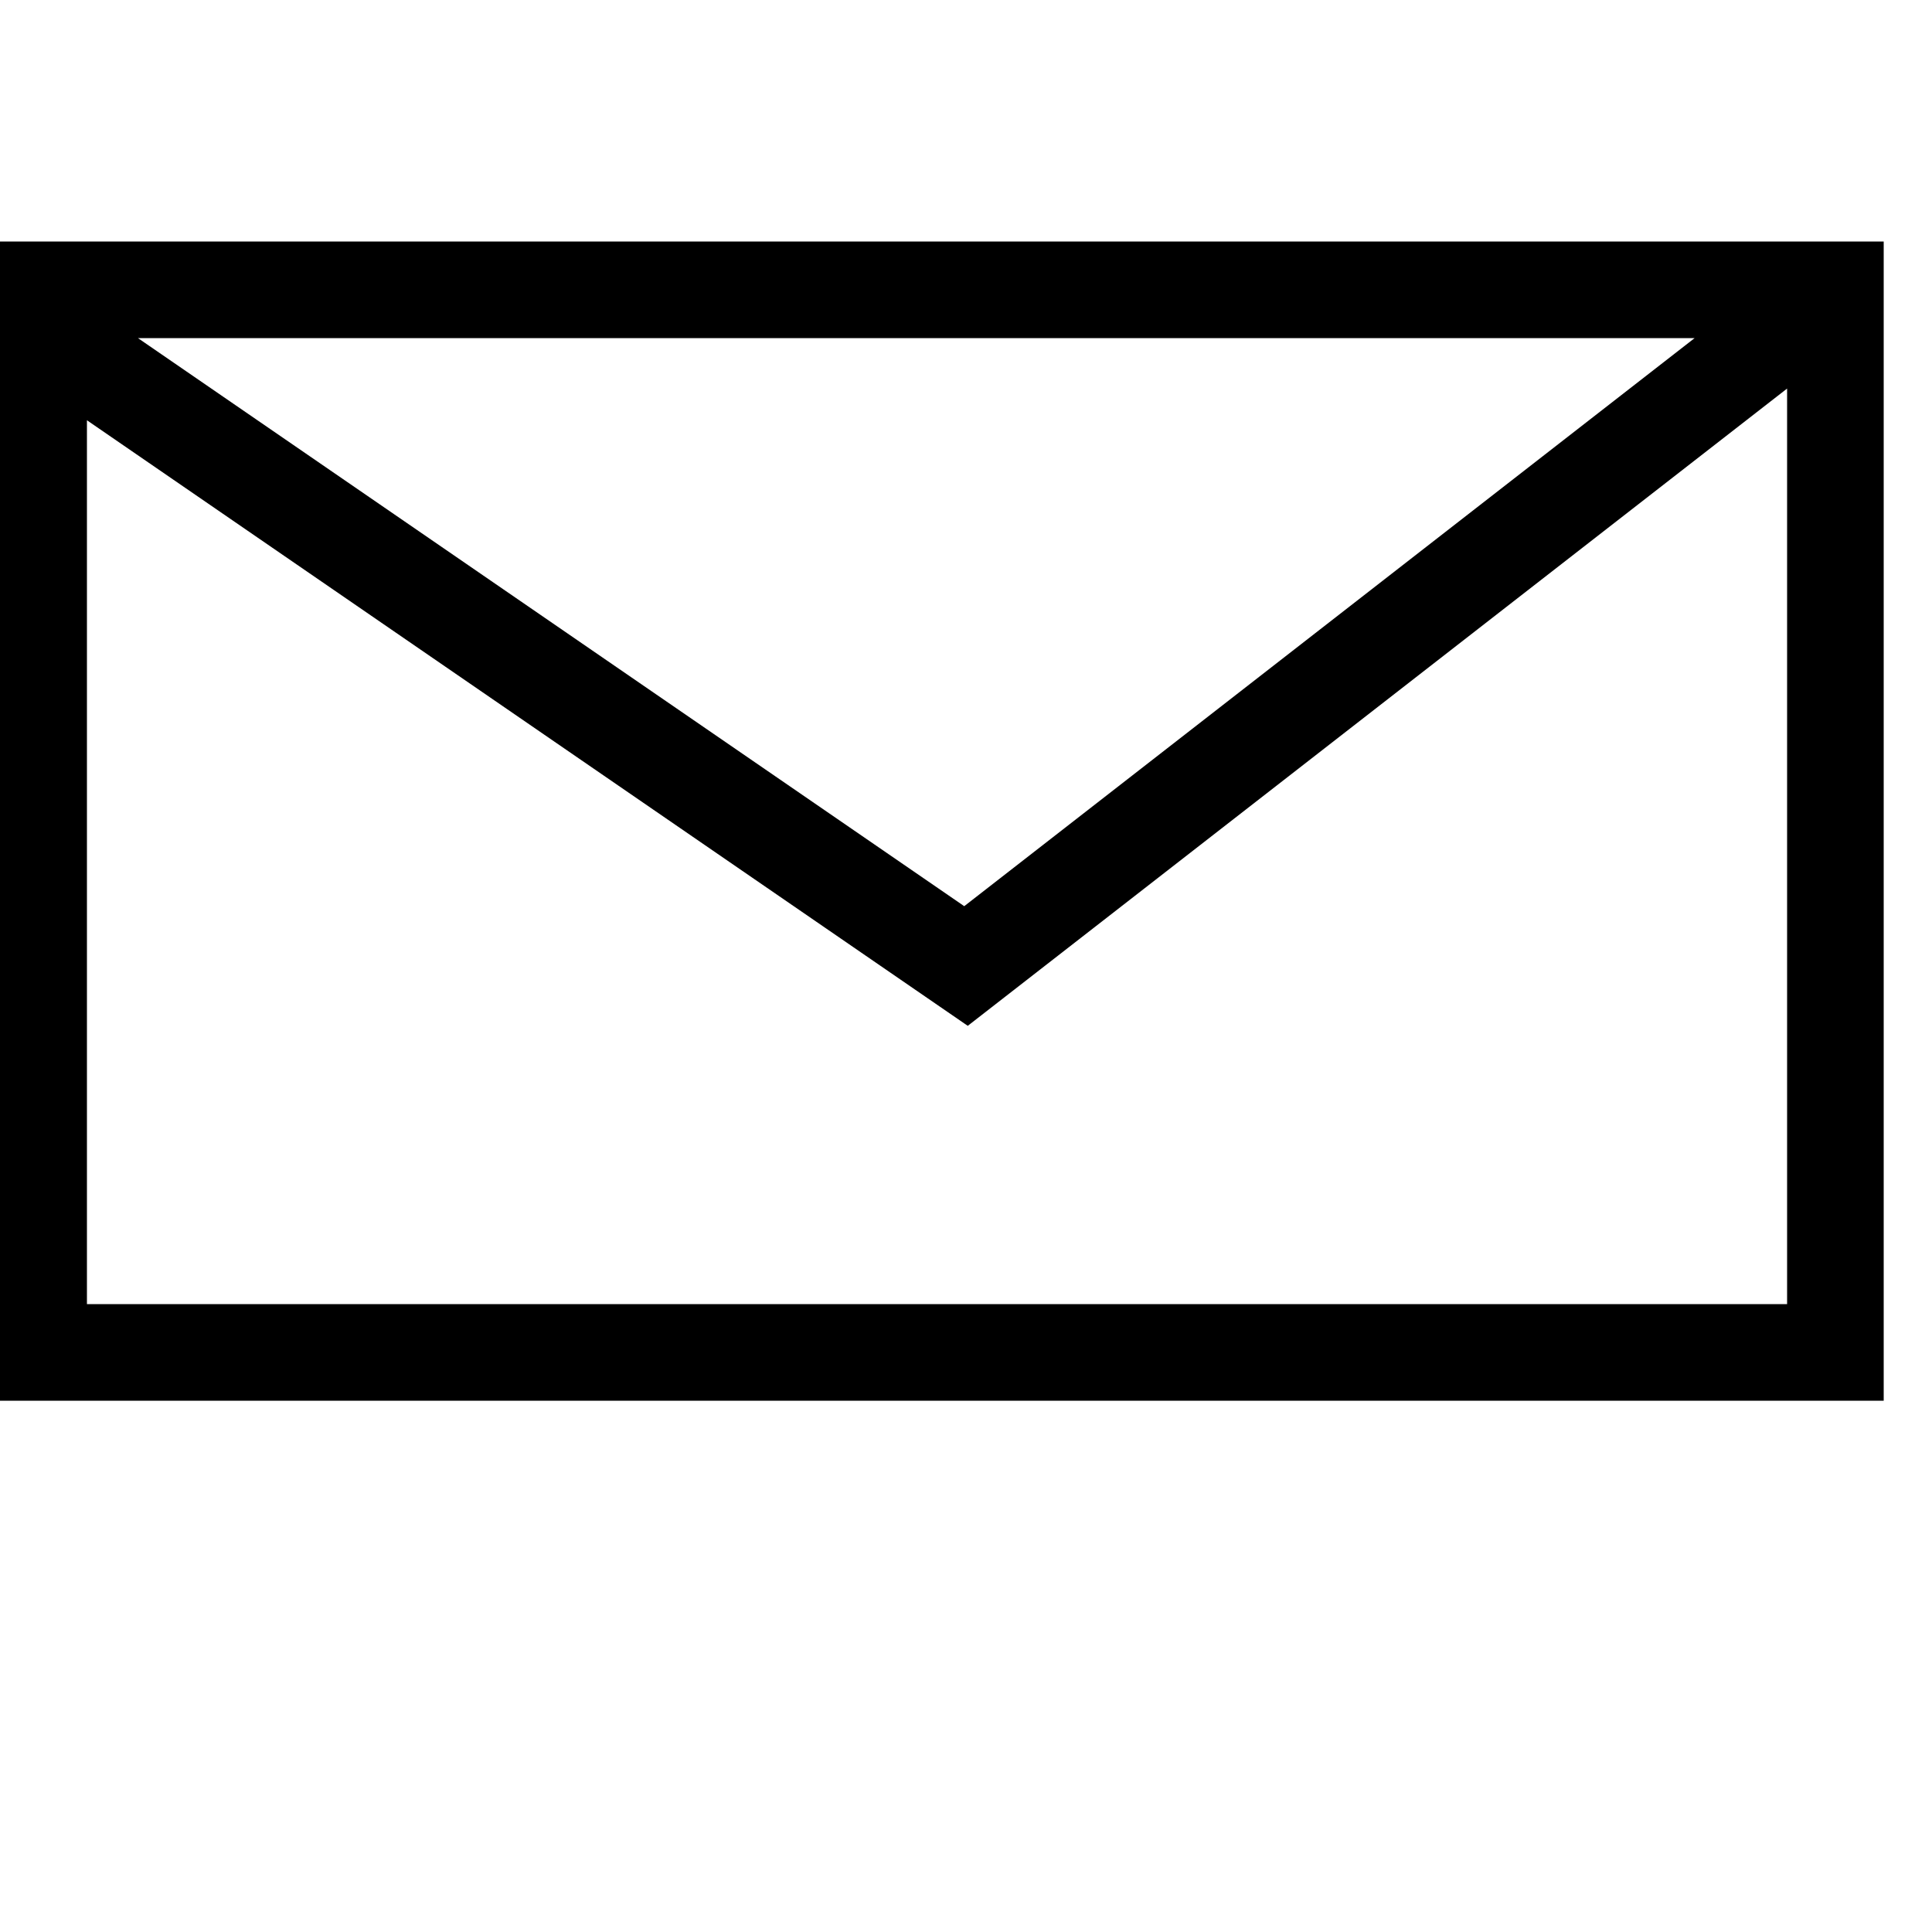
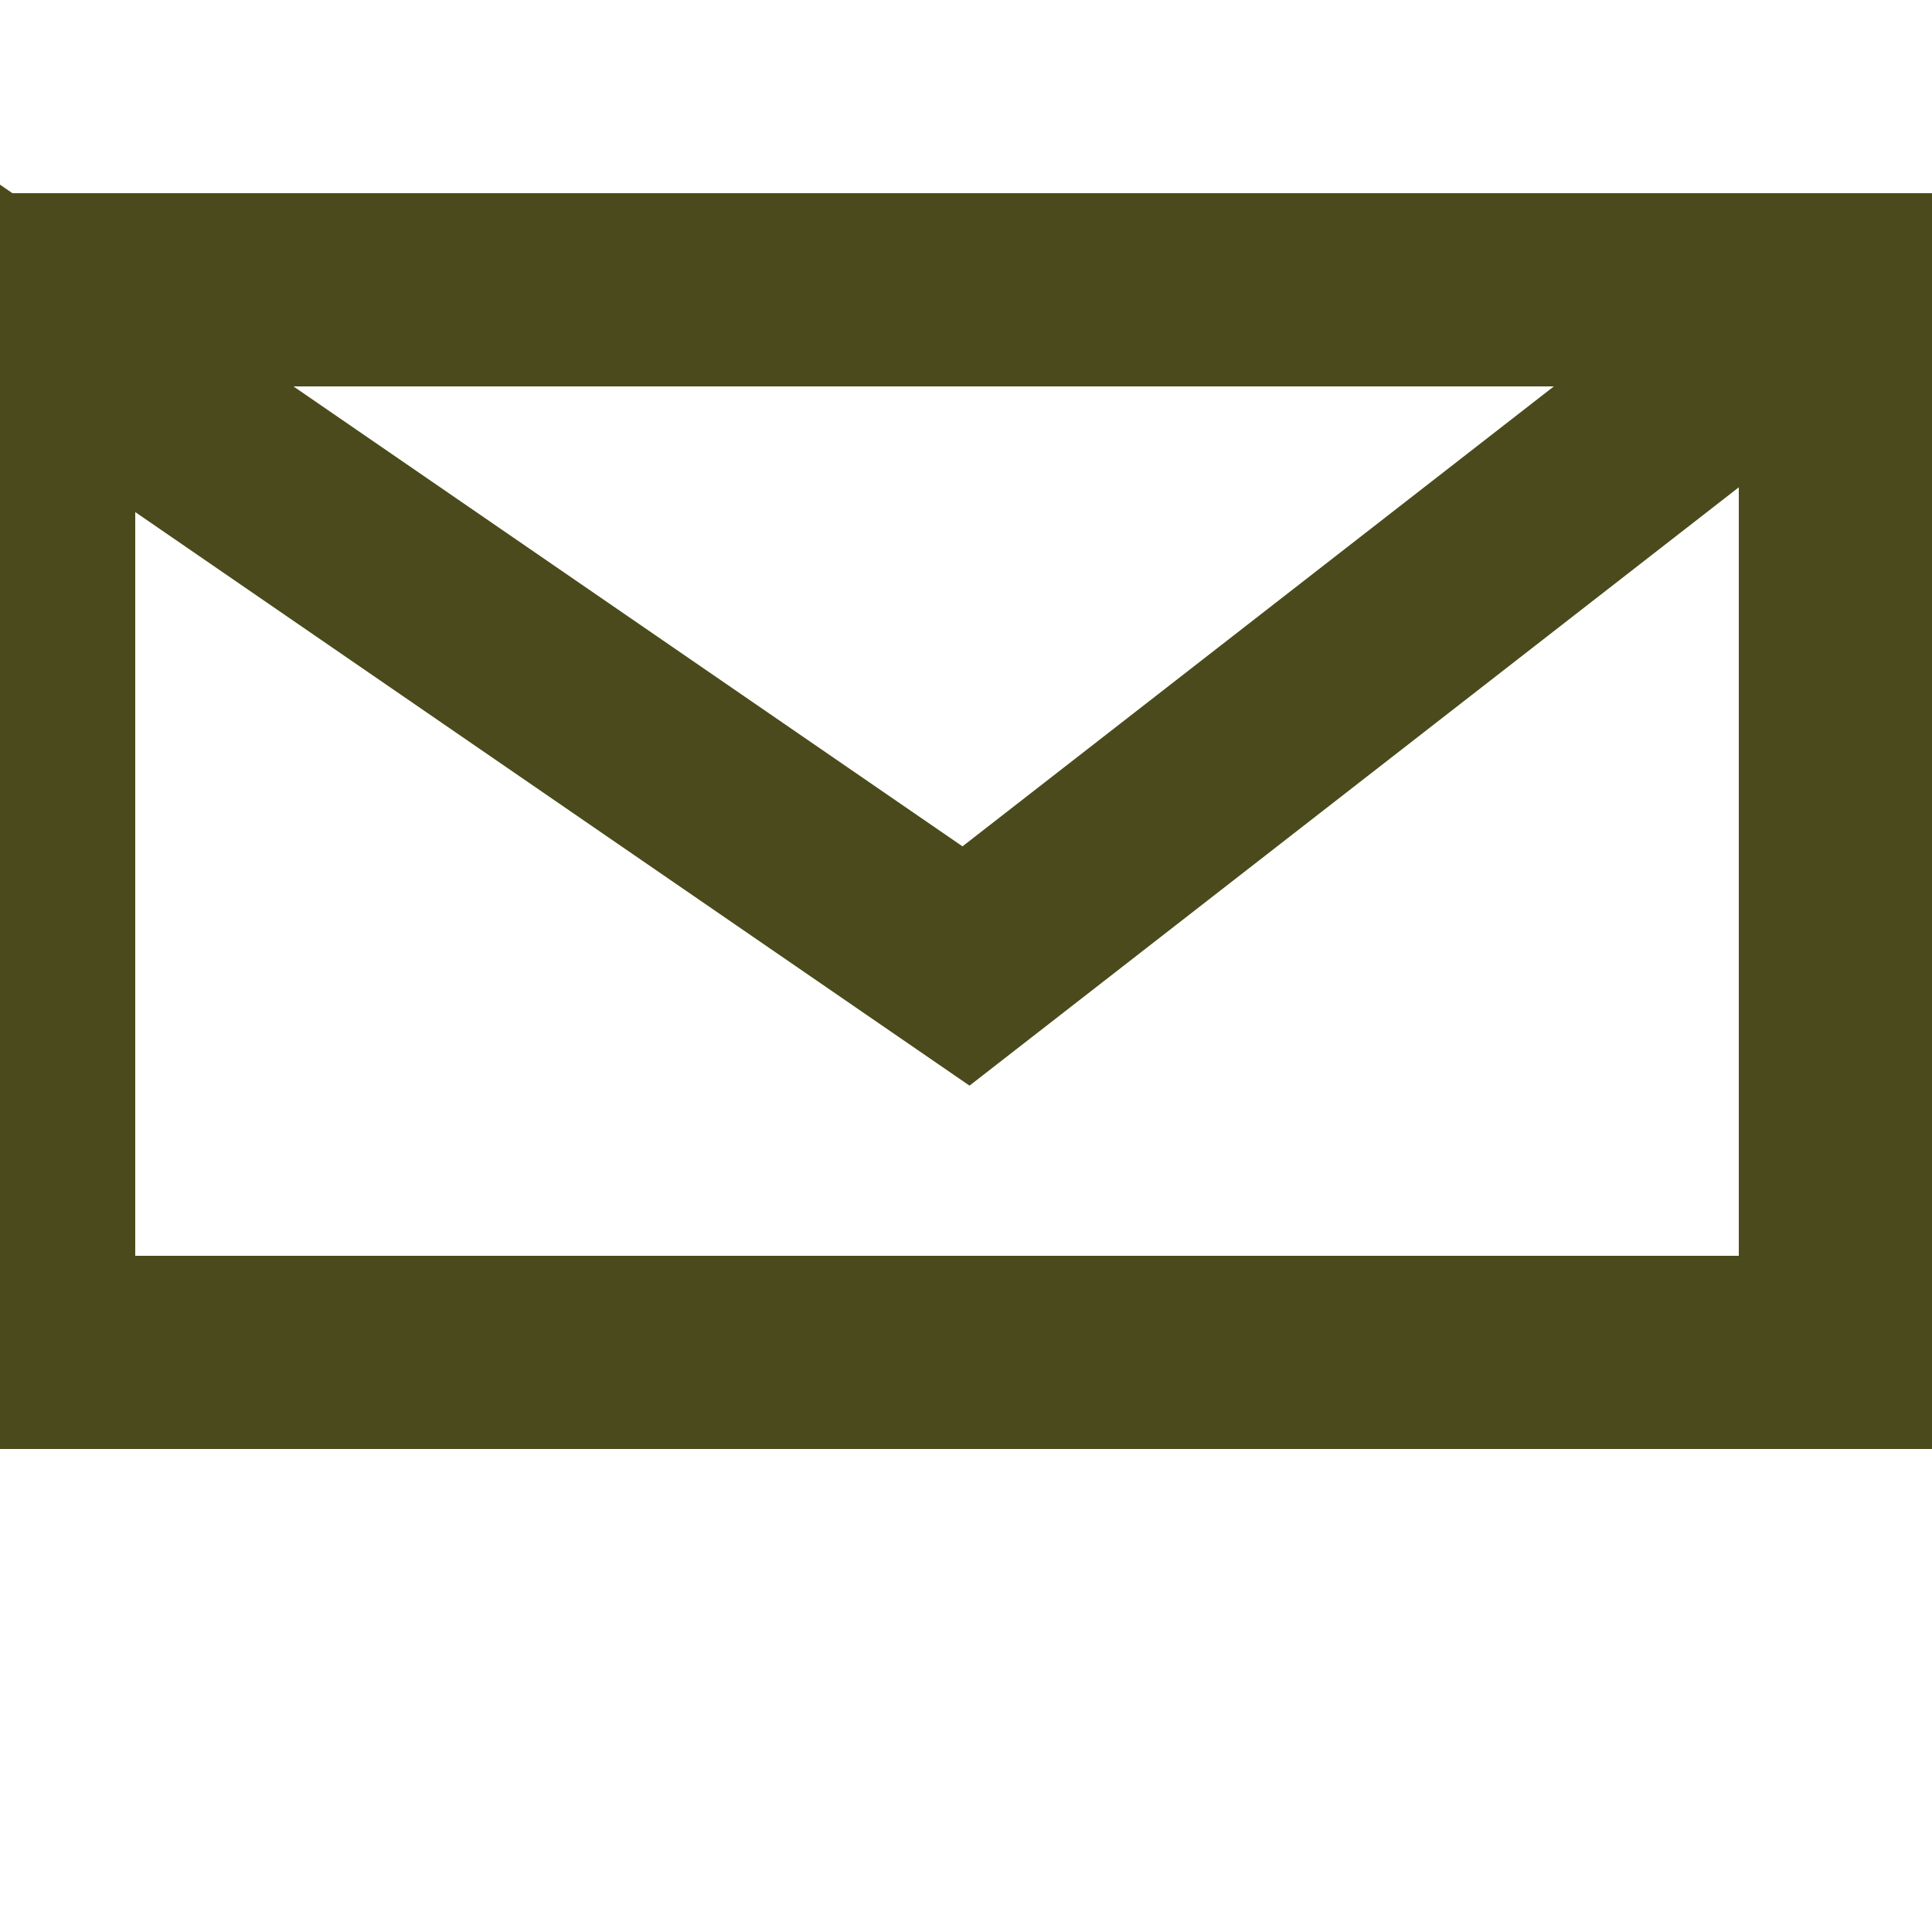
<svg xmlns="http://www.w3.org/2000/svg" height="100" width="100">
-   <polyline points="       0,15       95,15       95,70       2,70       2,17       50,50       95,15" style="       fill:none;       stroke:black;       stroke-width:5;" />
+   <polyline points="       0,15       95,15       95,70       2,70       2,17       50,50       95,15" style="       fill:none;       stroke:#4A4A1C;       stroke-width:10;" />
</svg>
